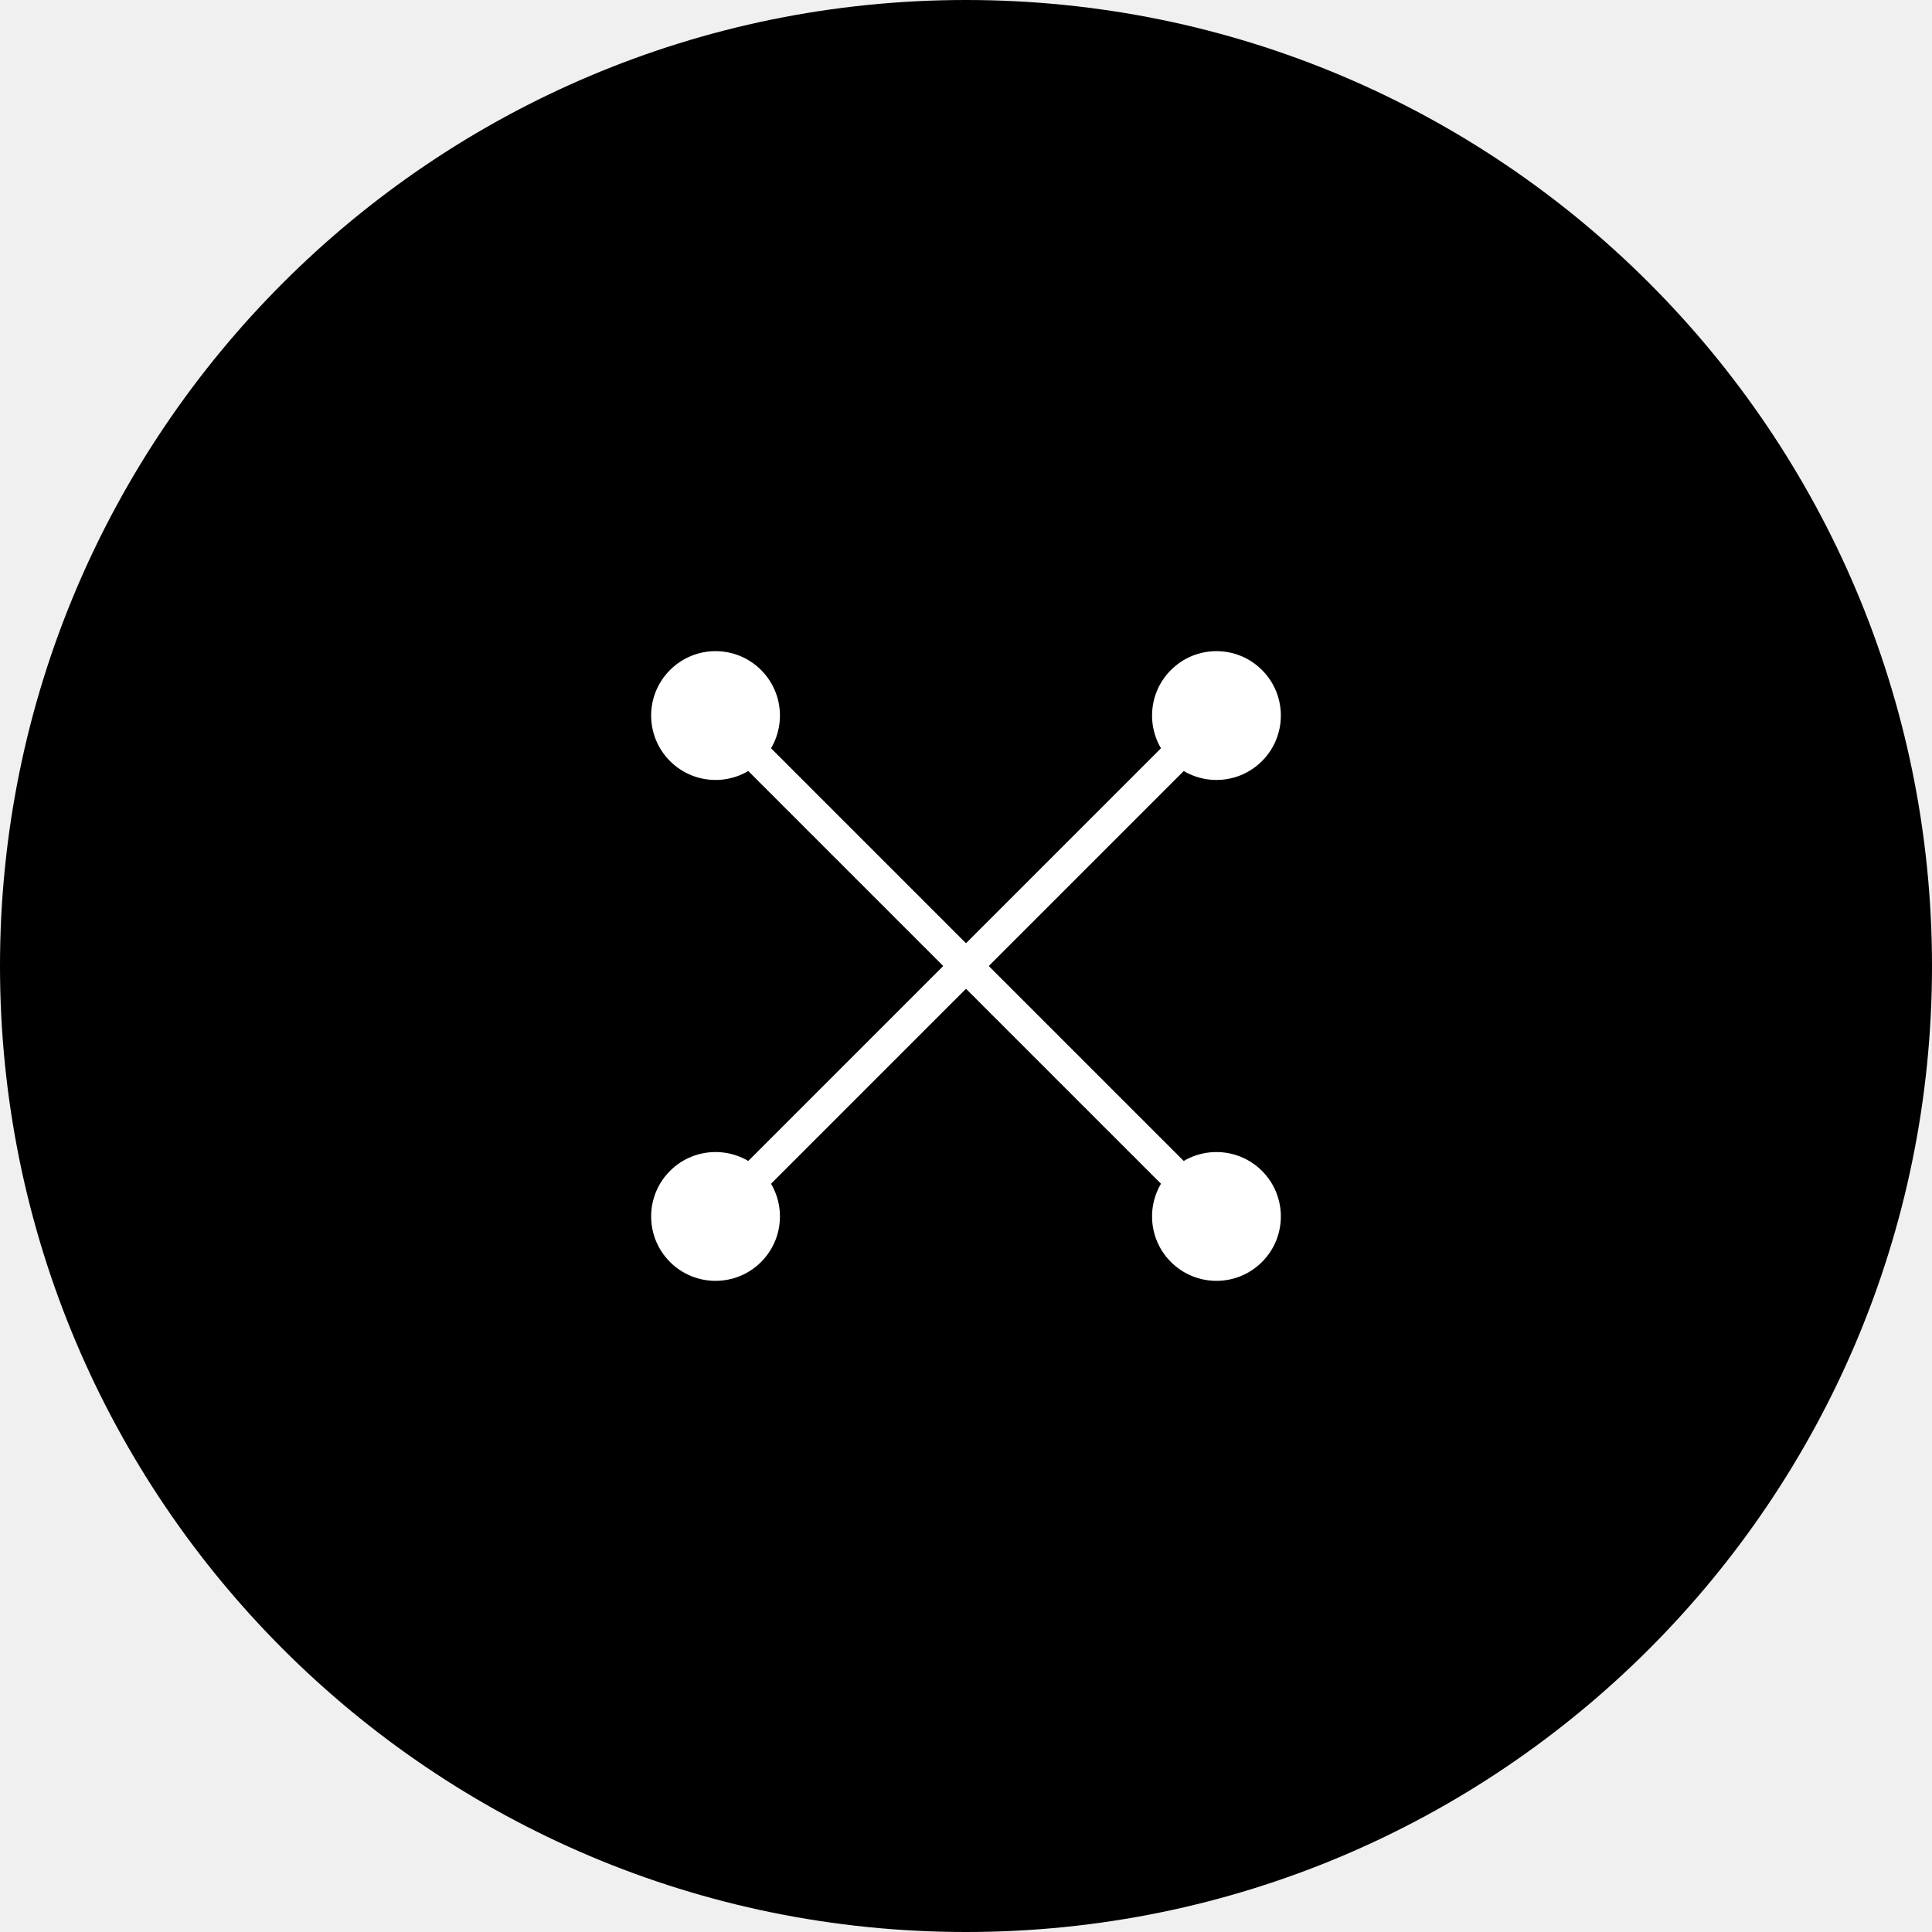
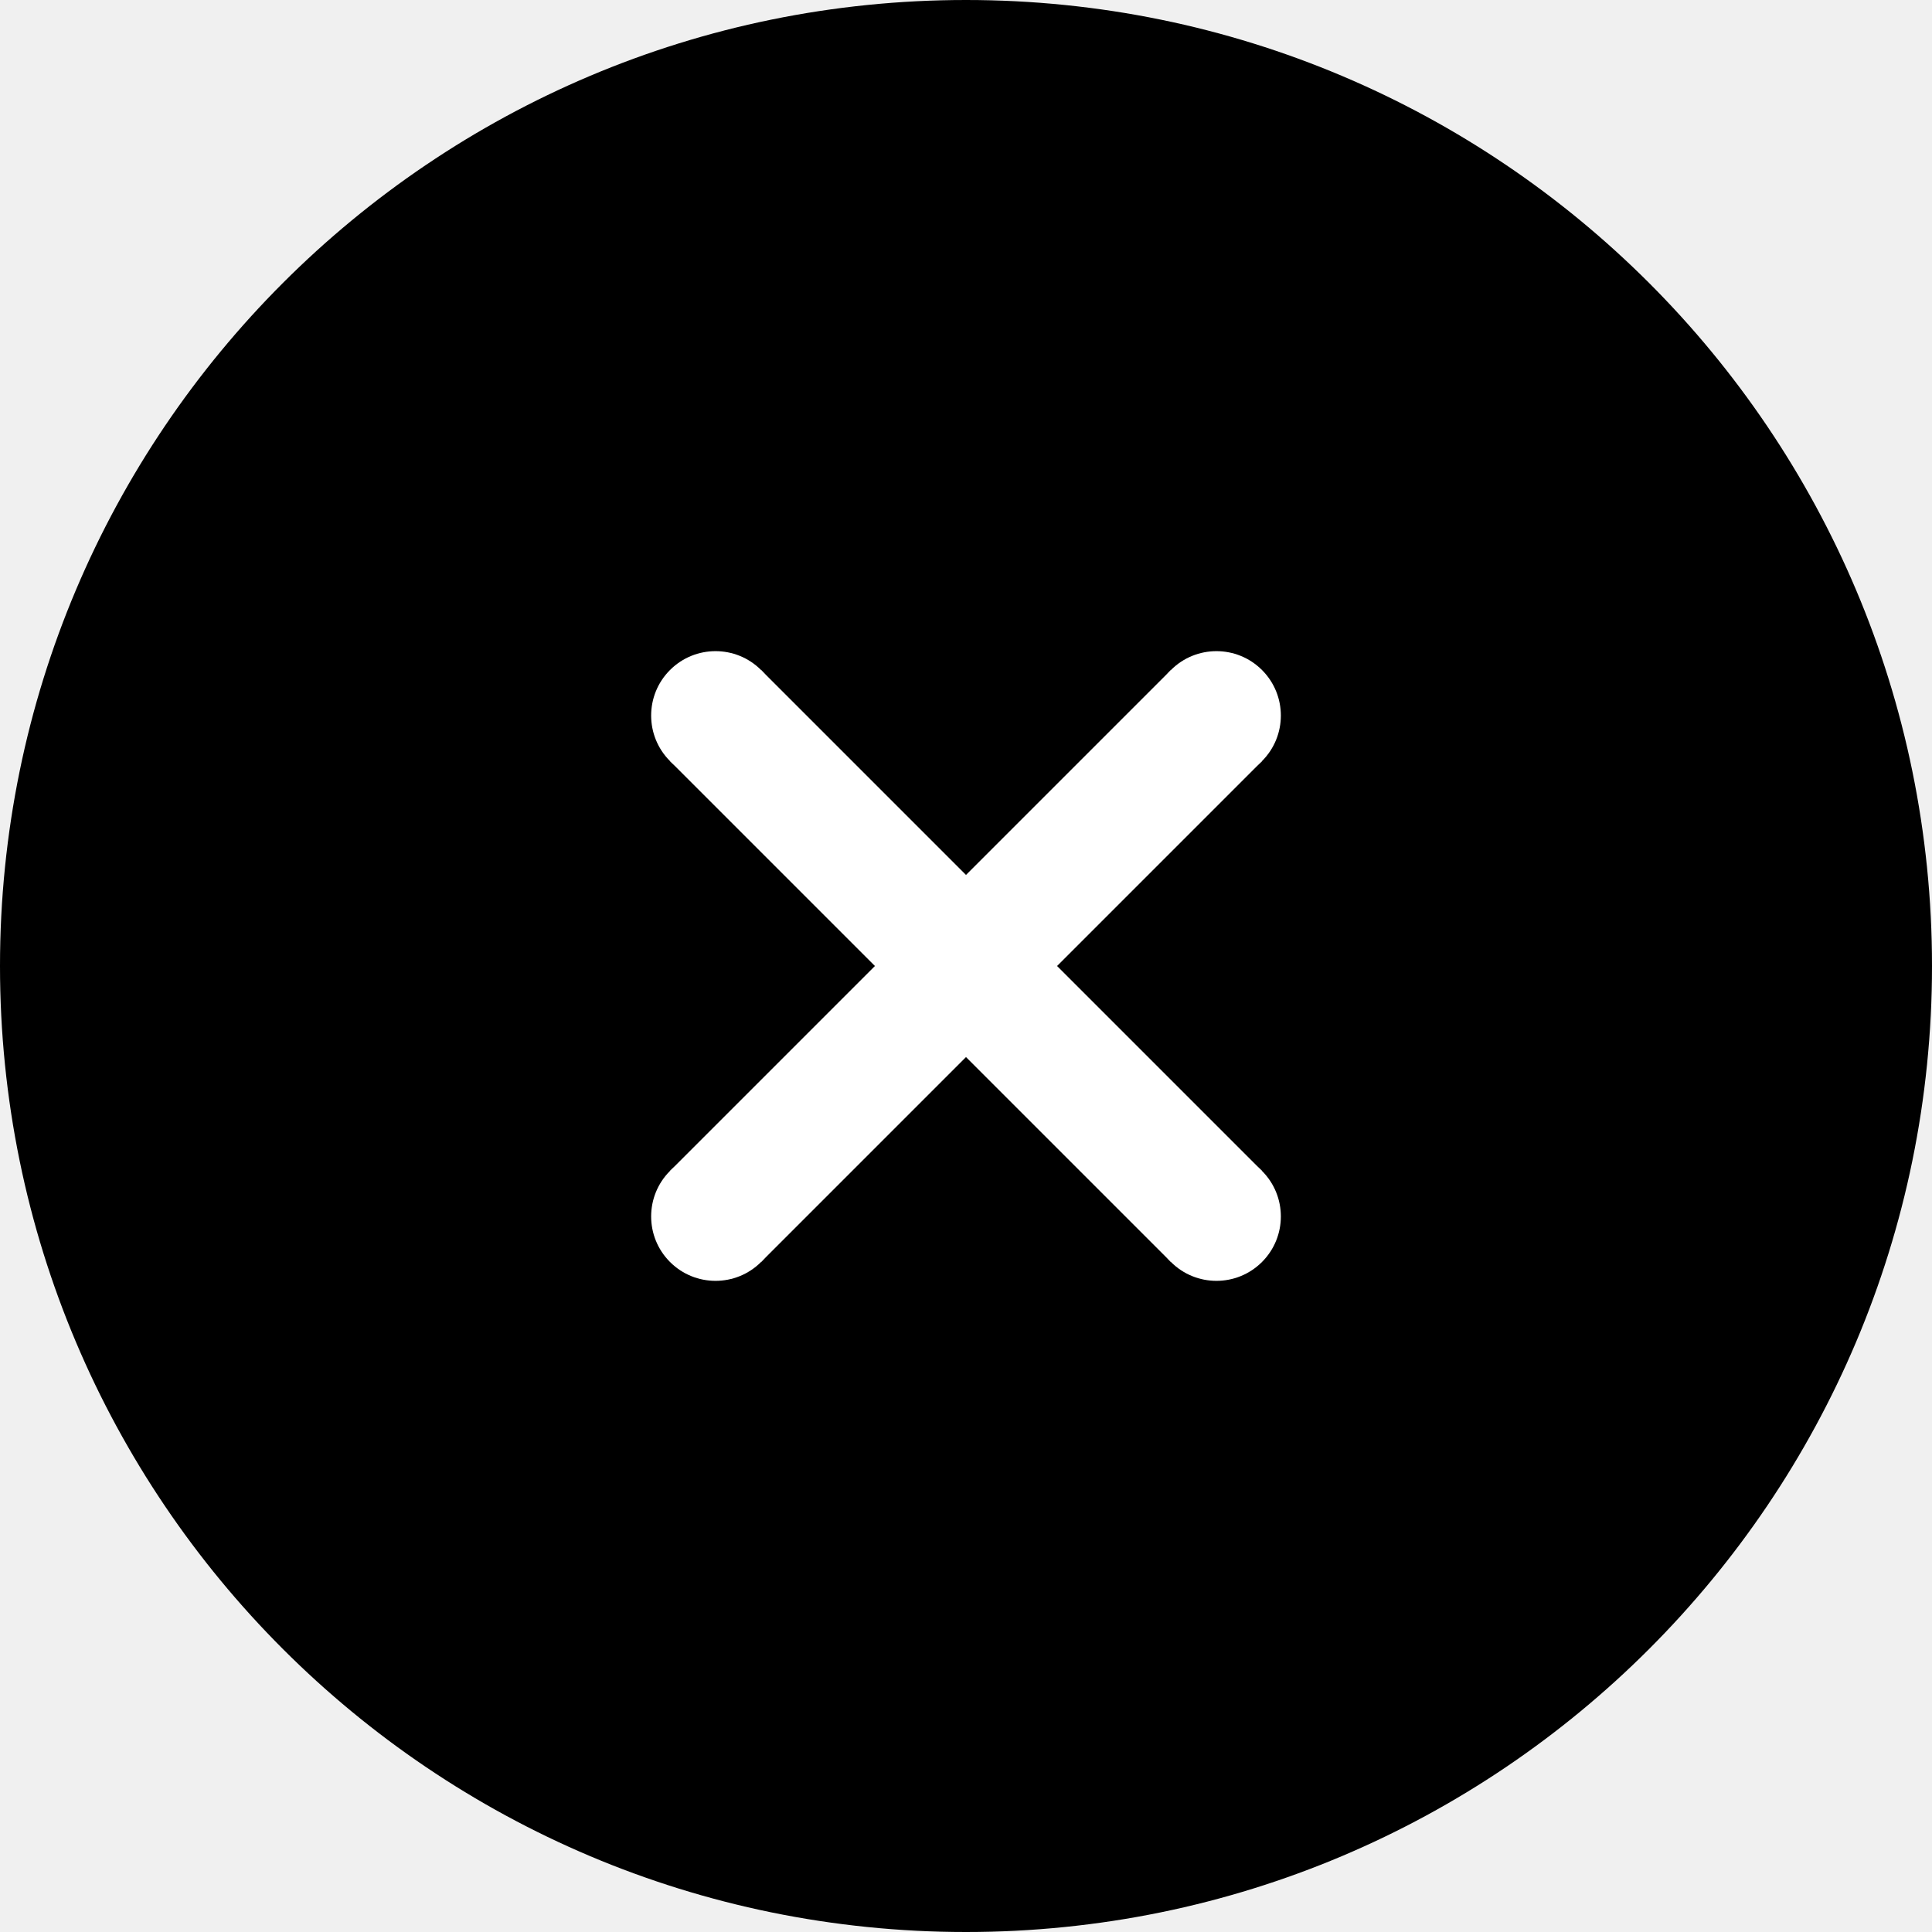
<svg xmlns="http://www.w3.org/2000/svg" width="30" height="30" viewBox="0 0 60 60" fill="none">
  <circle cx="30" cy="30" r="30" fill="black" />
-   <line x1="22.222" y1="22.222" x2="37.778" y2="37.778" stroke="white" strokeWidth="4" />
  <circle cx="37.778" cy="37.778" r="2" transform="rotate(45 37.7782 37.7782)" fill="white" />
  <circle cx="22.222" cy="22.222" r="2" transform="rotate(45 22.2218 22.2218)" fill="white" />
-   <line x1="22.222" y1="37.778" x2="37.778" y2="22.222" stroke="white" strokeWidth="4" />
+   <line x1="22.222" y1="22.222" x2="37.778" y2="37.778" stroke="white" stroke-width="4" />
  <circle cx="37.778" cy="22.222" r="2" transform="rotate(-45 37.7782 22.2218)" fill="white" />
  <circle cx="22.222" cy="37.778" r="2" transform="rotate(-45 22.2218 37.7782)" fill="white" />
+   <line x1="22.222" y1="37.778" x2="37.778" y2="22.222" stroke="white" stroke-width="4" />
</svg>
